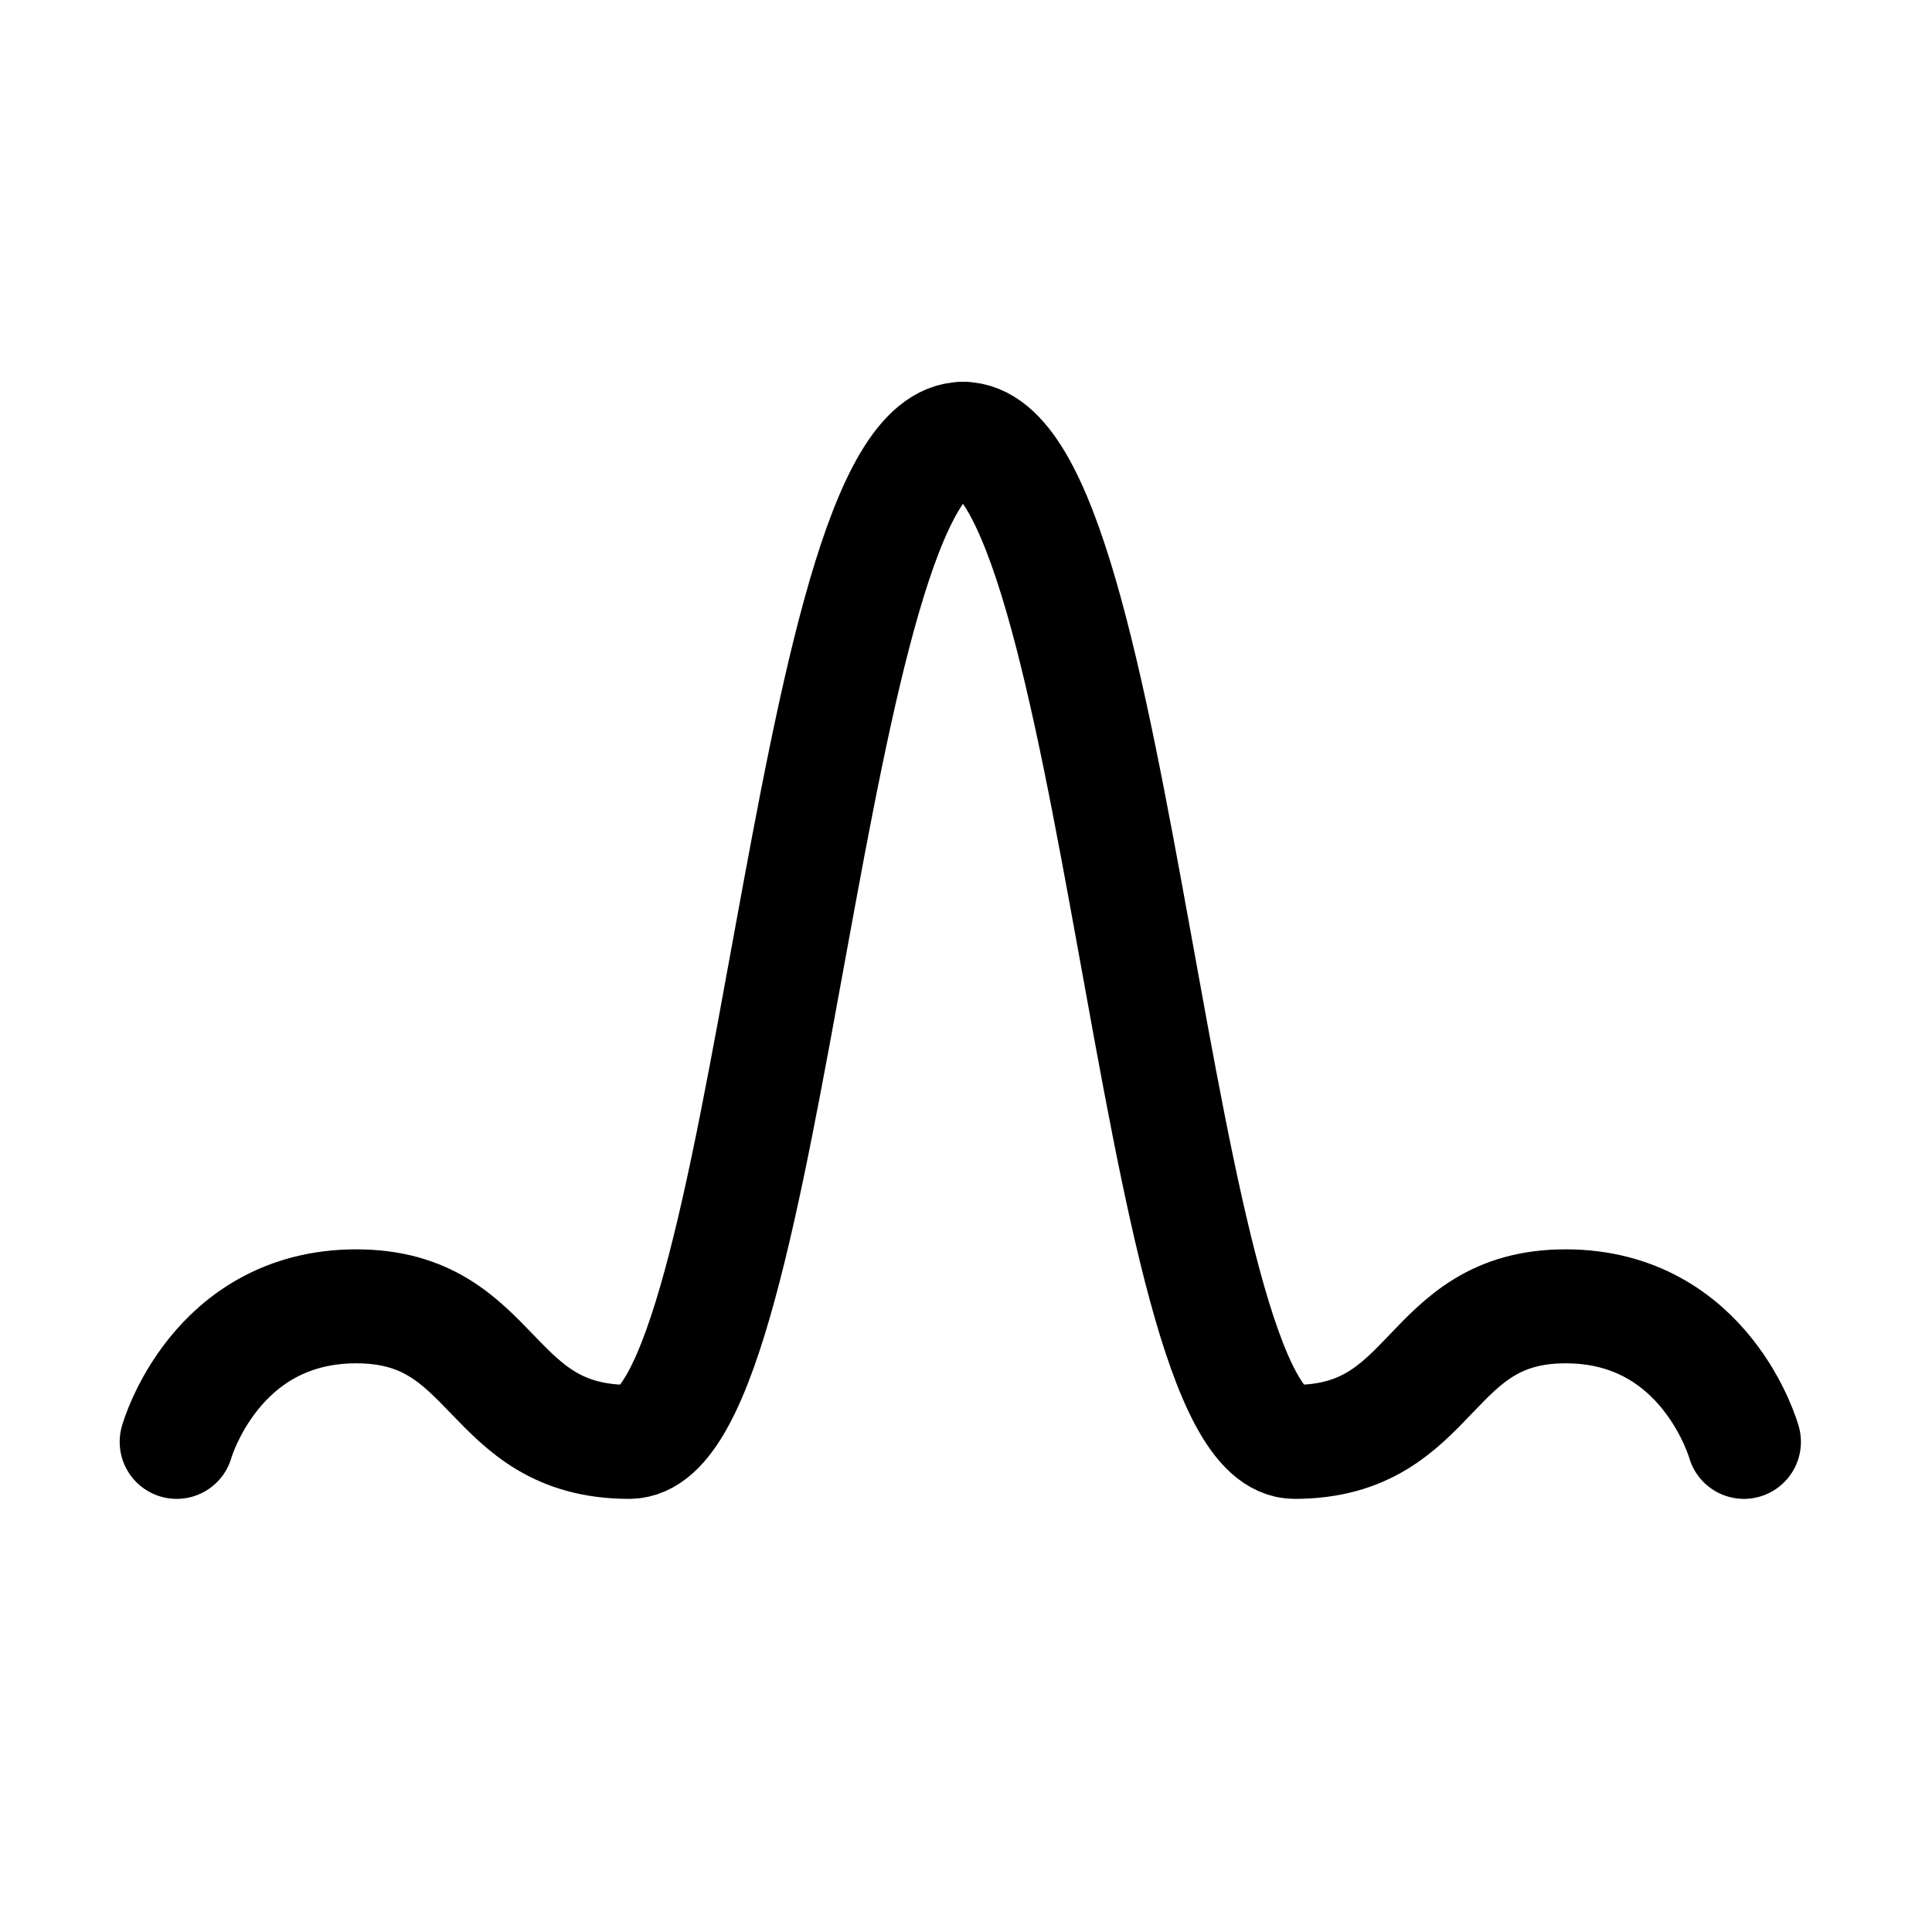
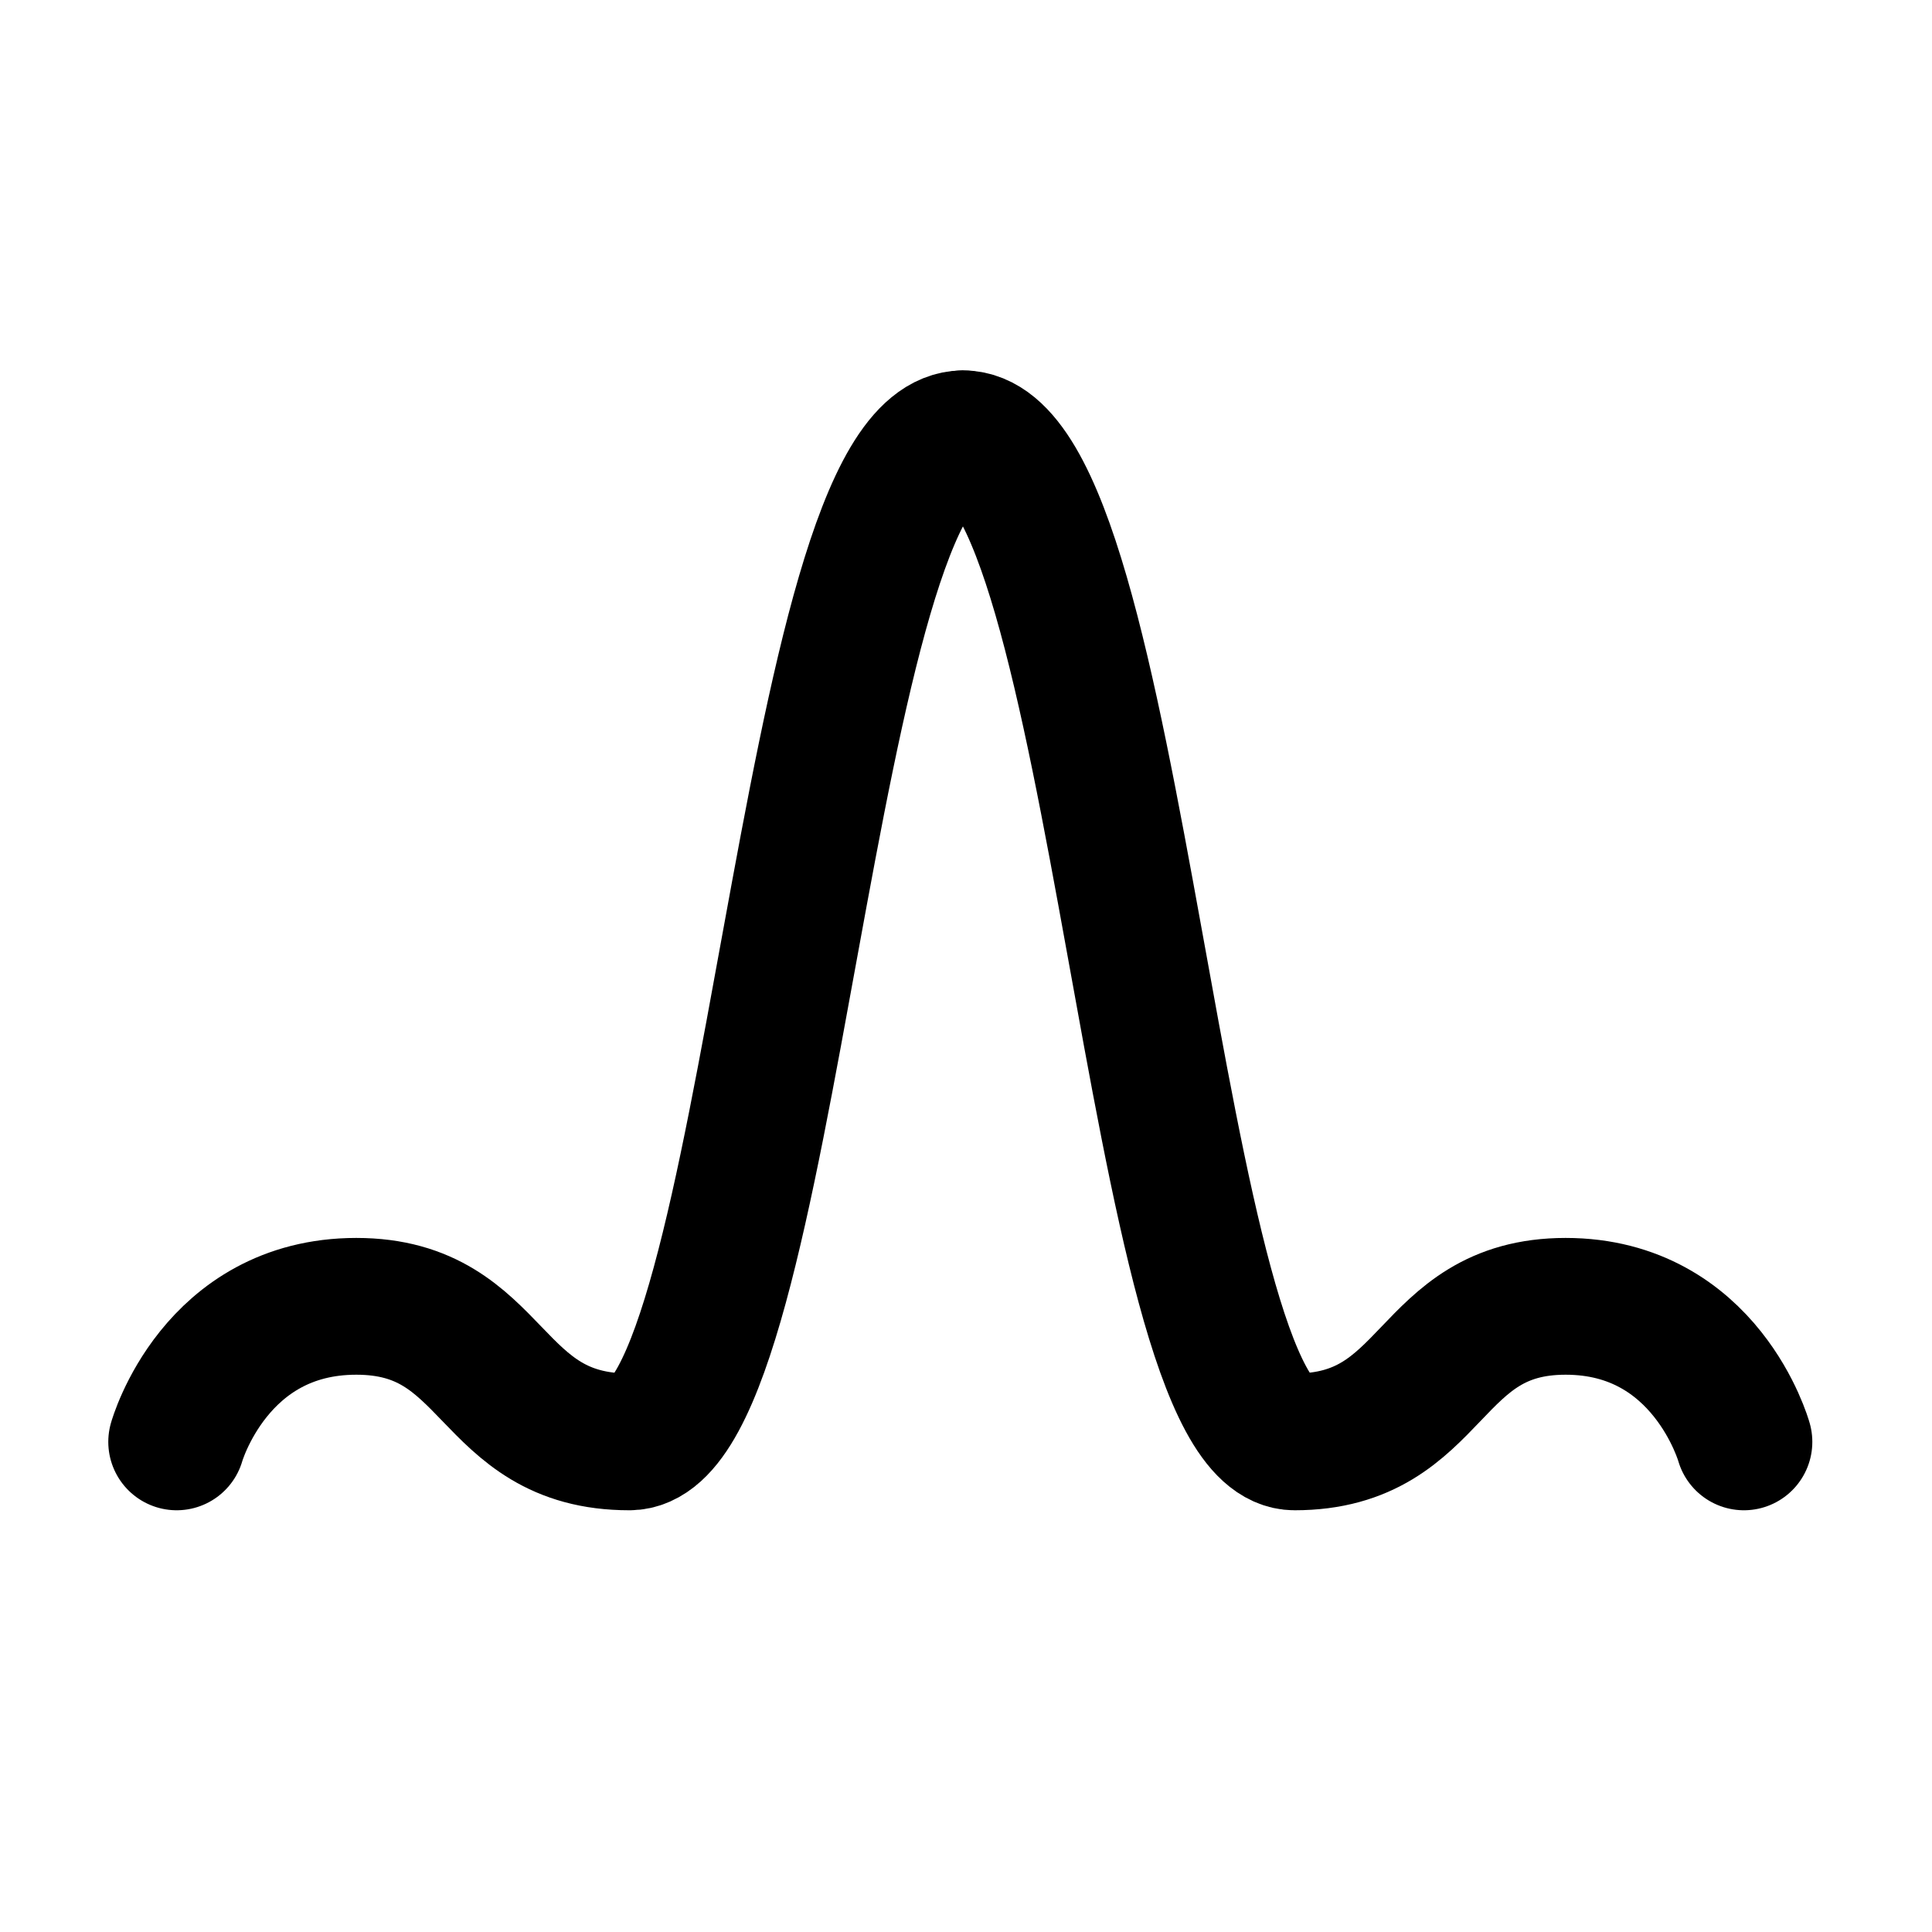
<svg xmlns="http://www.w3.org/2000/svg" width="339" height="339" viewBox="0 0 339 339" fill="none">
-   <path d="M31 253C31 253 37.685 229.216 62.516 229.216C87.346 229.216 85.277 253 110.426 253C135.574 253 141.305 77 169 77" stroke="#000000" stroke-width="20" stroke-linecap="round" />
-   <path d="M306 253C306 253 299.363 229.216 274.713 229.216C250.062 229.216 252.116 253 227.15 253C202.183 253 196.495 77 169 77" stroke="#000000" stroke-width="20" stroke-linecap="round" />
+   <path d="M31 253C31 253 37.685 229.216 62.516 229.216C87.346 229.216 85.277 253 110.426 253C135.574 253 141.305 77 169 77" stroke="#000000" stroke-width="24" stroke-linecap="round" />
+   <path d="M306 253C306 253 299.363 229.216 274.713 229.216C250.062 229.216 252.116 253 227.15 253C202.183 253 196.495 77 169 77" stroke="#000000" stroke-width="24" stroke-linecap="round" />
</svg>
